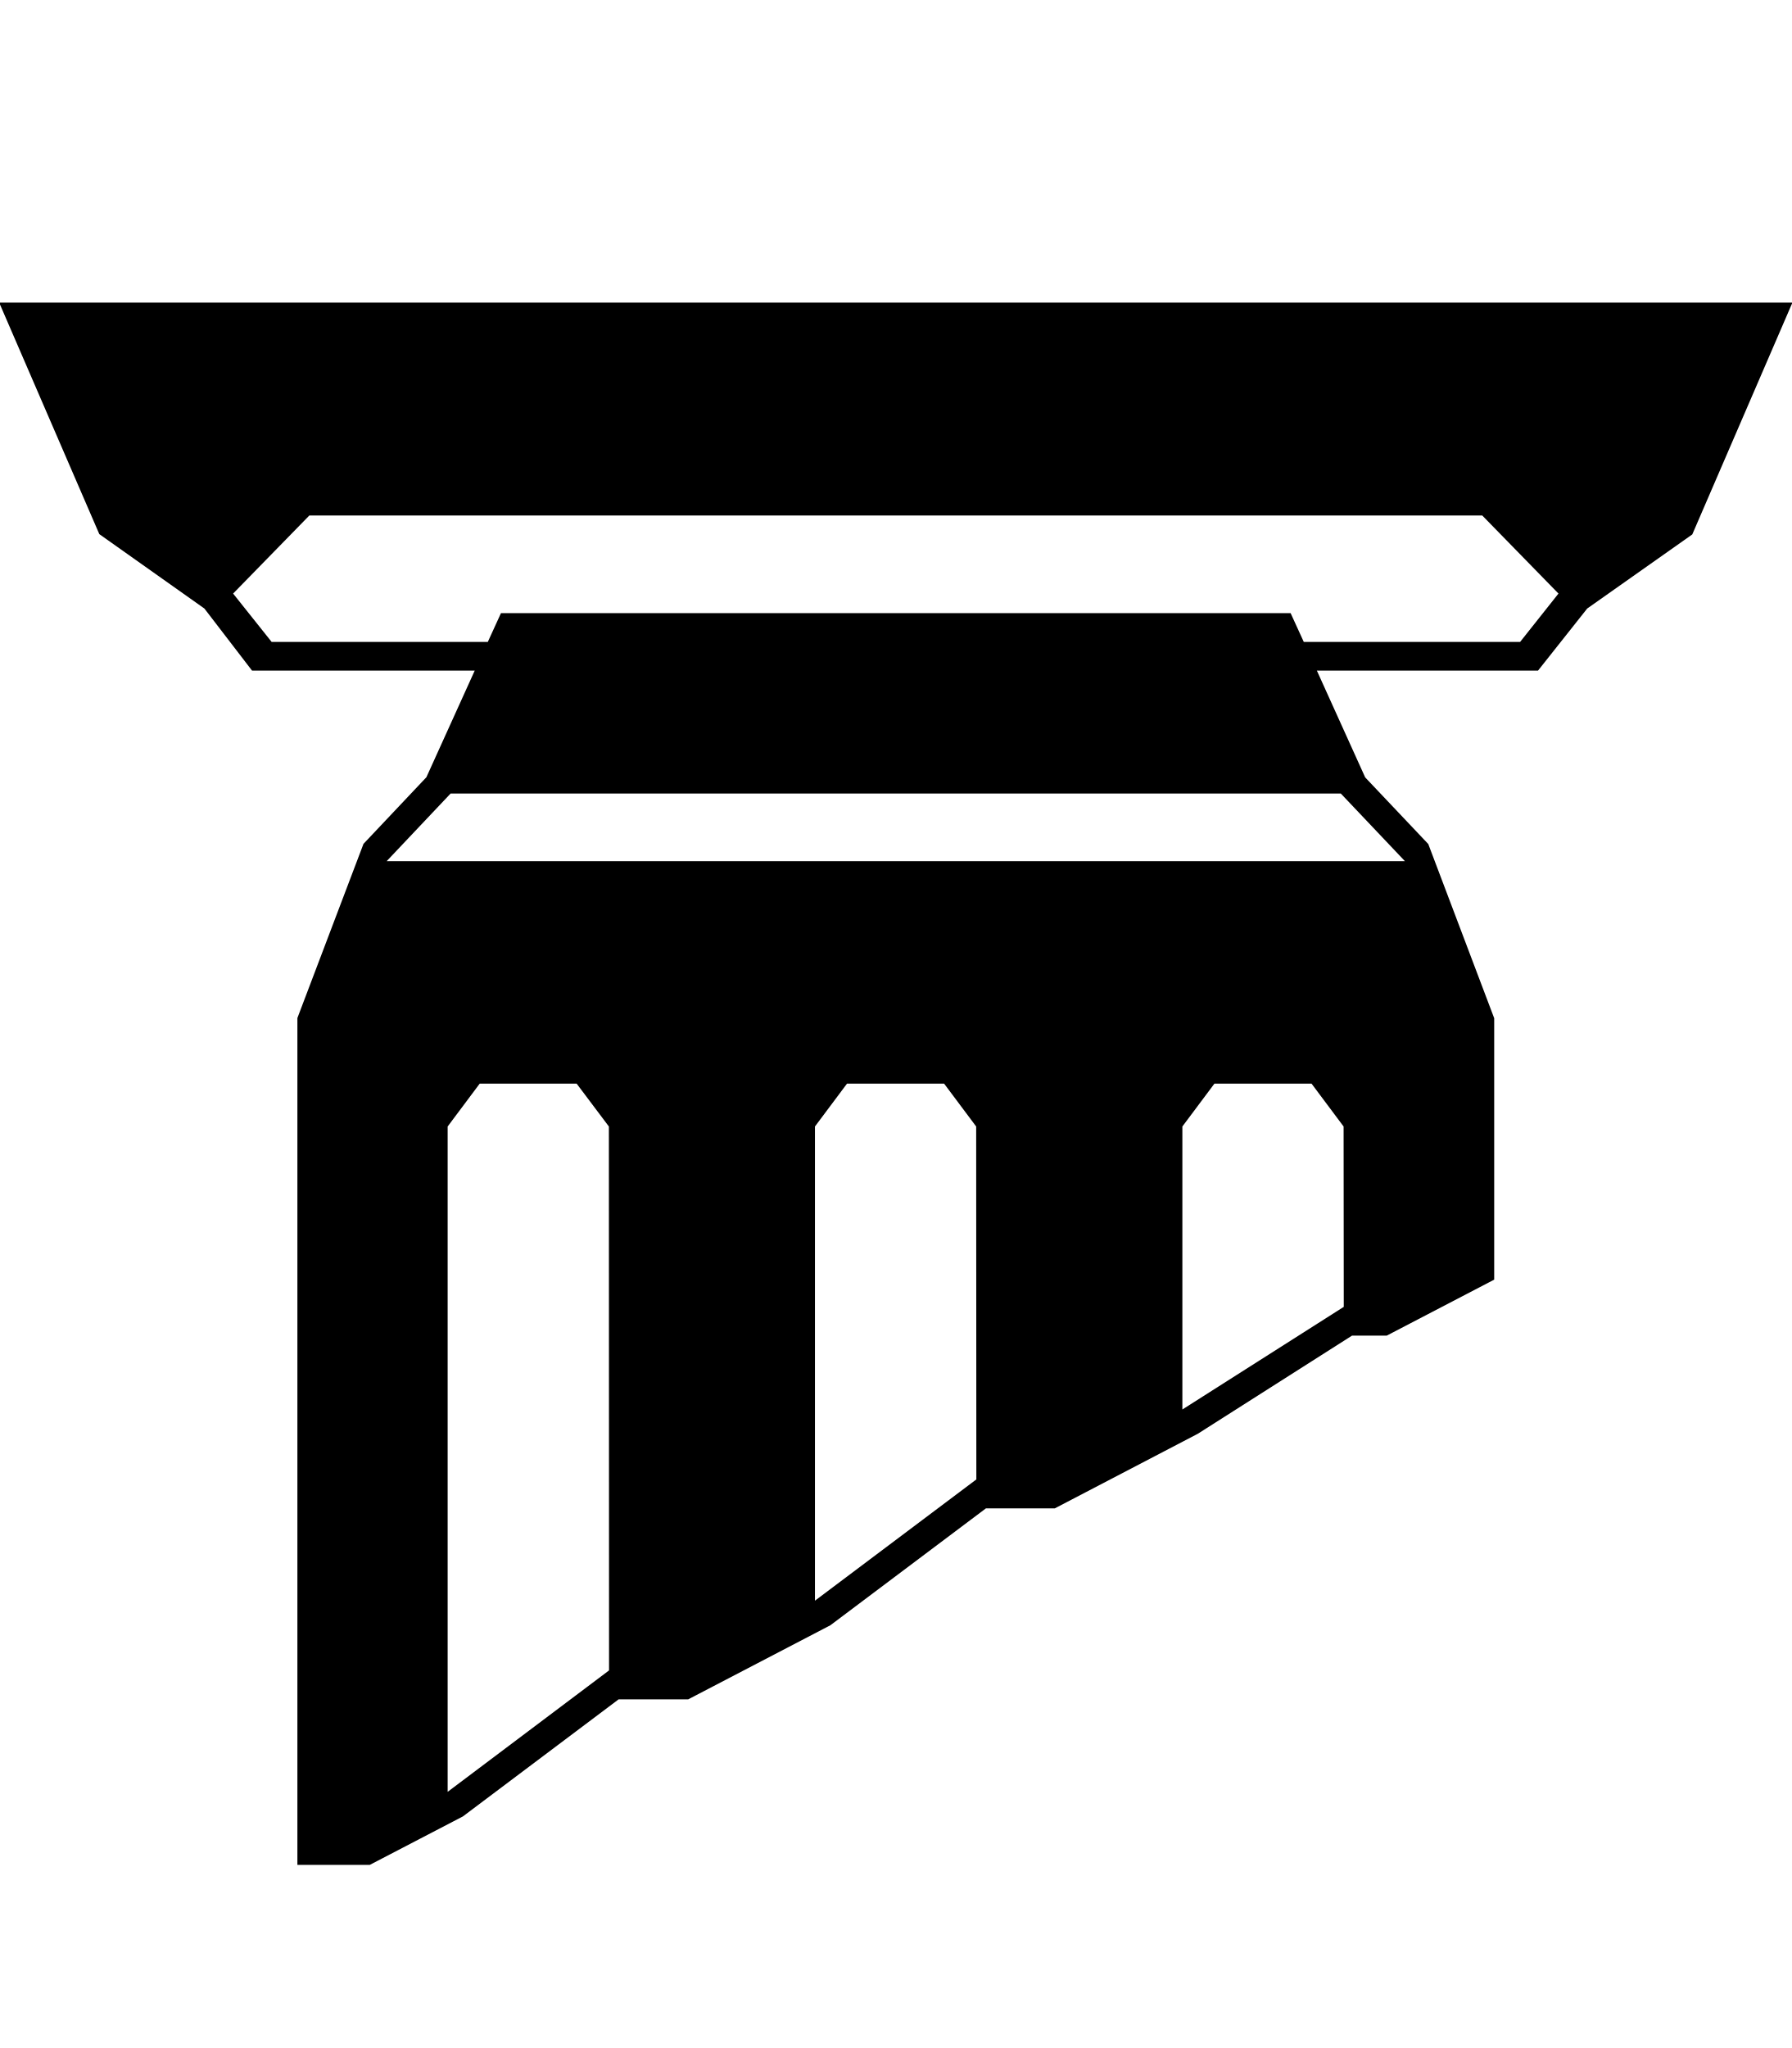
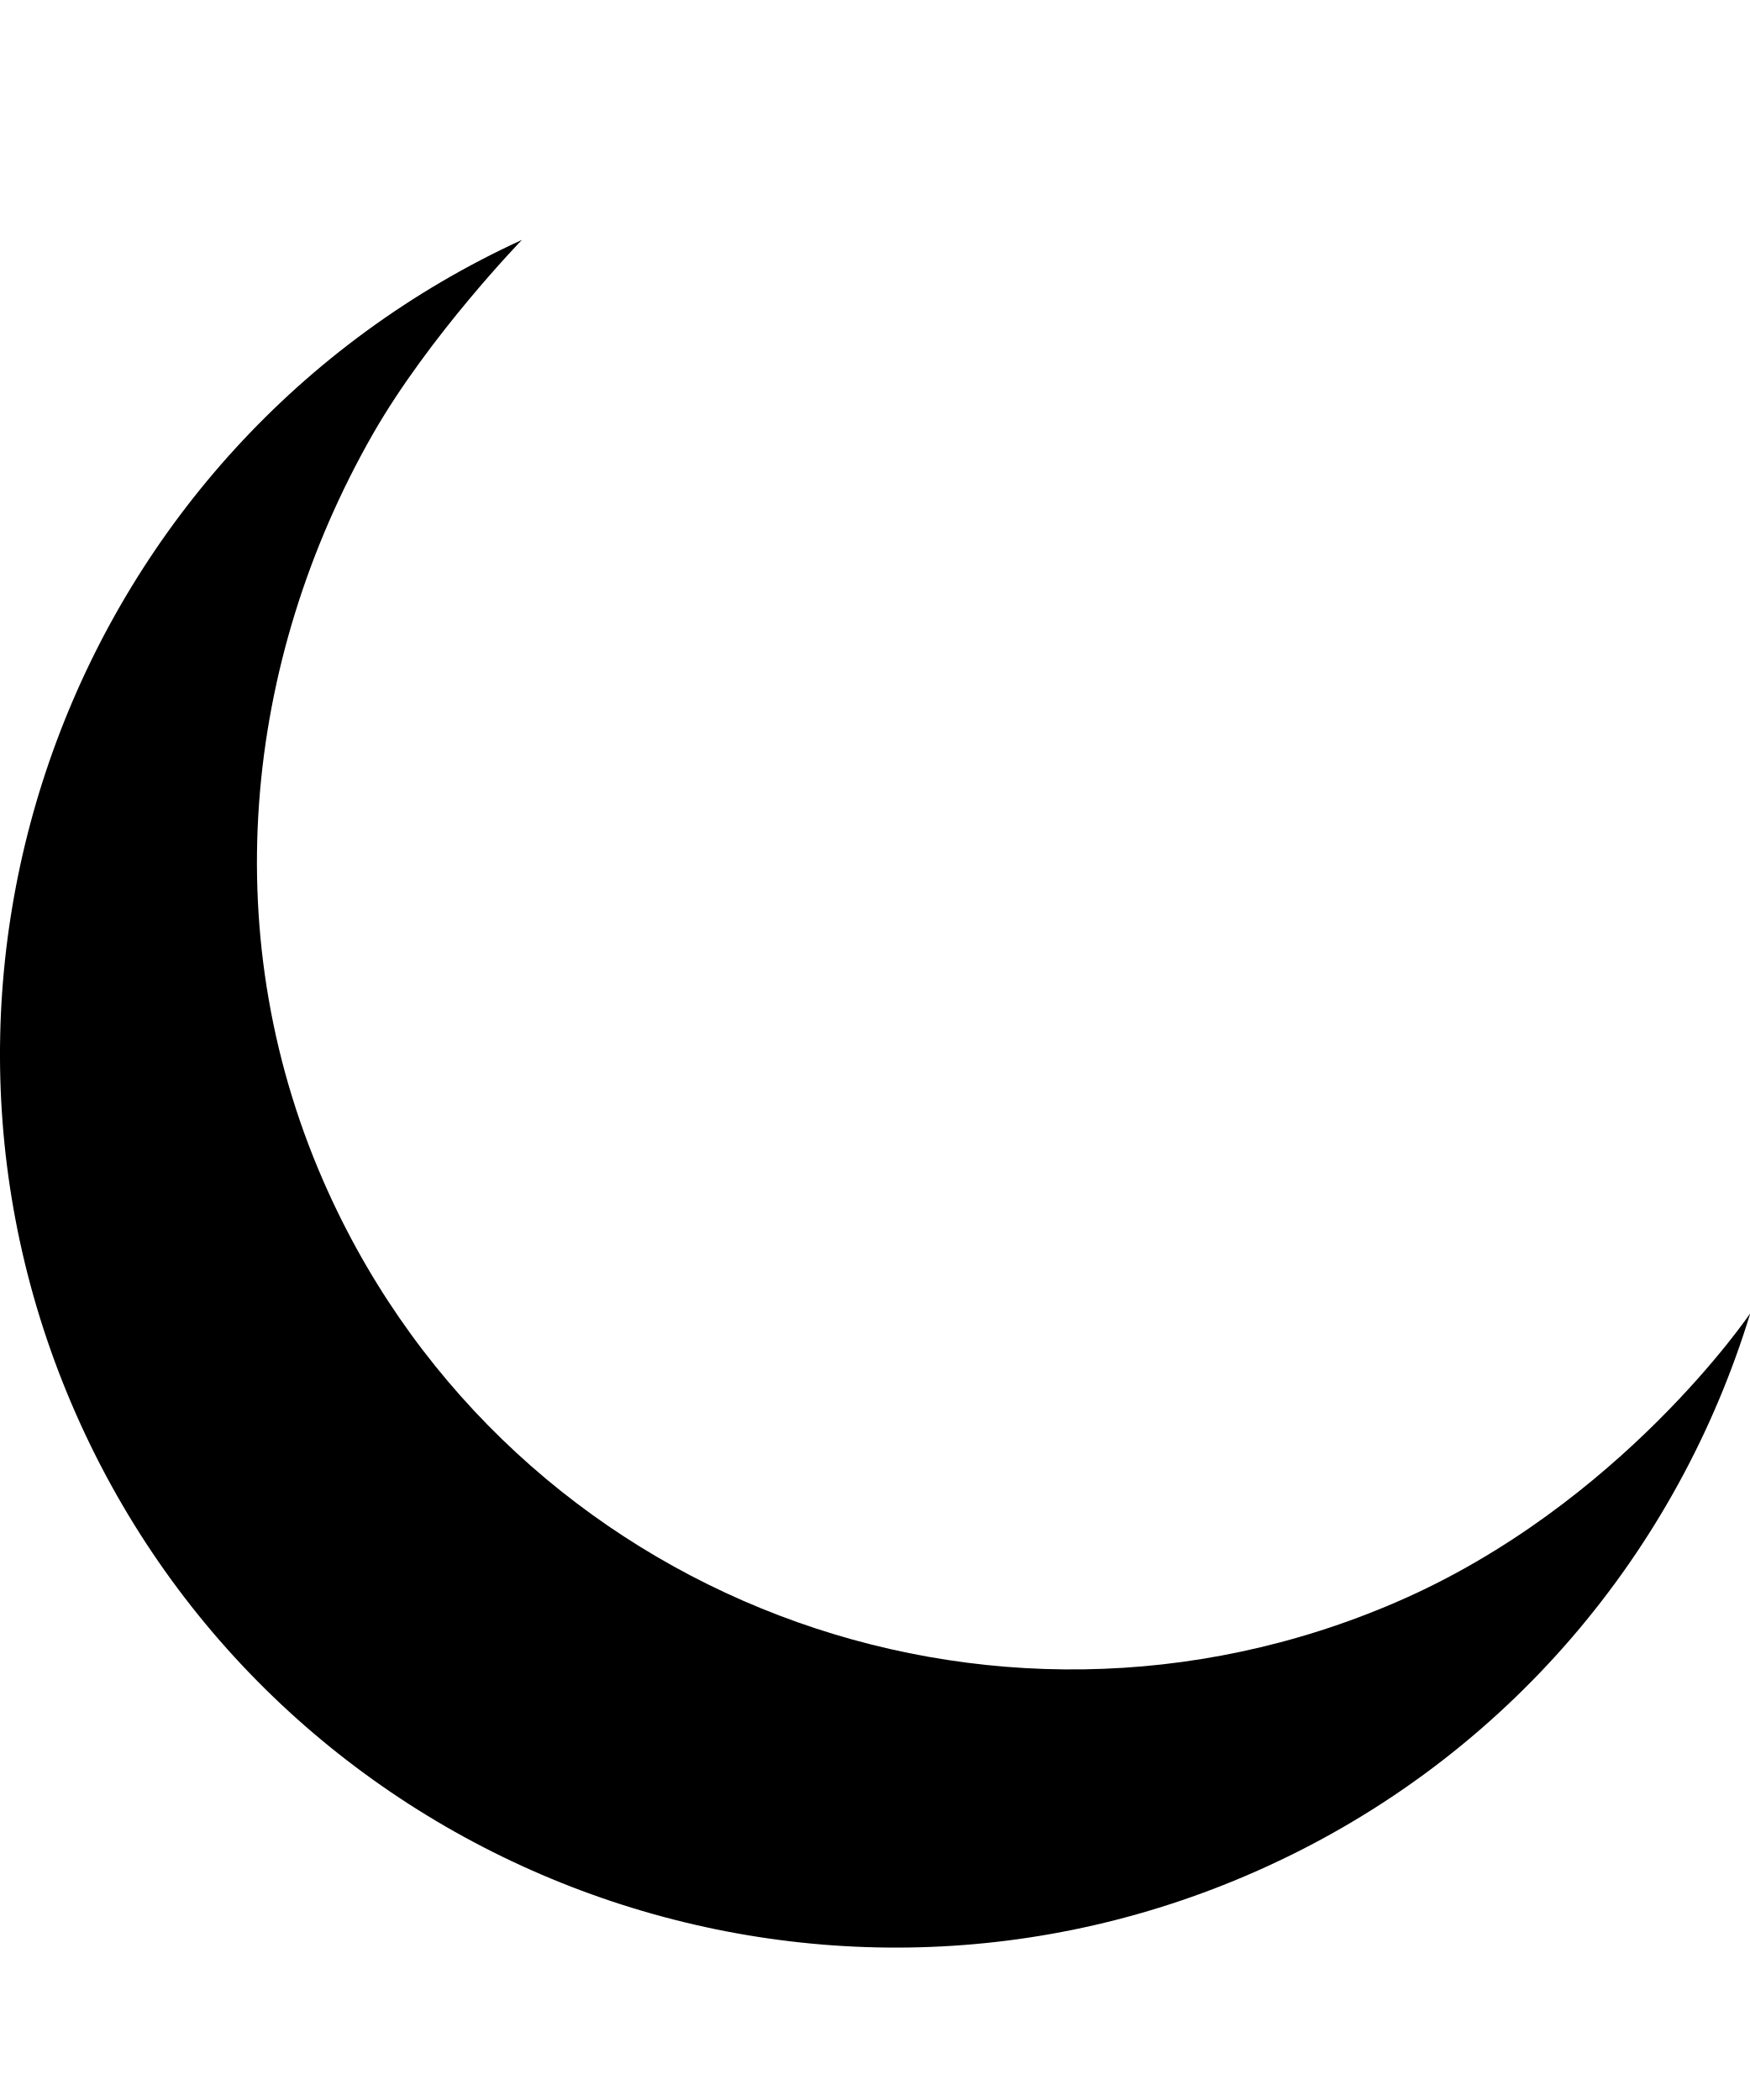
- <svg xmlns="http://www.w3.org/2000/svg" class="set-header-symbol" focusable="false" aria-hidden="true" viewBox="0 0 896 1024">
-   <path d="M760.238 320.952H652.035c-3.826-8.311-6.569-14.37-6.569-14.37H250.533s-2.912 6.313-6.569 14.37H135.845l-19.26-24.17 38.117-39.03h586.595l38.117 39.03-19.176 24.17zm-89.687 75.807l32.056 33.801H193.392l31.971-33.801H670.55zm-79.229 307.986V563.252l16.027-21.429h48.575l16.029 21.429.085 90.177-80.717 51.316zm-183.755 95.598v-237.09l16.029-21.429h48.573l16.029 21.429.085 176.463-80.717 60.628zm-183.692 95.576V563.252l16.029-21.429h48.49l16.114 21.429.084 271.954-80.717 60.713zM-.418 151.292l50.084 115.772 52.55 37.2 23.83 31.037h111.372l-24.172 53.315-31.461 33.312-33.056 87.095V932.44h36.202l46.577-24.233 77.889-58.545h34.801l71.086-37.031 77.805-58.46h34.459l71.491-37.287 77.146-49.084h17.367l53.719-27.976V509.107L714.3 422.014l-31.546-33.312-24.172-53.4h110.606l24.596-31.037 52.55-37.052 50.084-115.92H-.418z" />
+ <svg xmlns="http://www.w3.org/2000/svg" class="set-header-symbol" focusable="false" aria-hidden="true" viewBox="0 0 853 1024">
+   <path d="M680.774 781.22c-198.468 85.767-430.505-1.963-520.486-199.402-56.41-123.645-41.351-260.002 21.405-369.999 27.607-48.271 72.765-94.841 72.765-94.841C36.165 217.062-60.352 475.844 39.252 694.425c99.702 218.866 358.961 315.767 577.83 215.97 118.306-53.873 201.006-154.508 236.252-270.036 0 0-63.212 93.643-172.561 140.86z" />
</svg>
